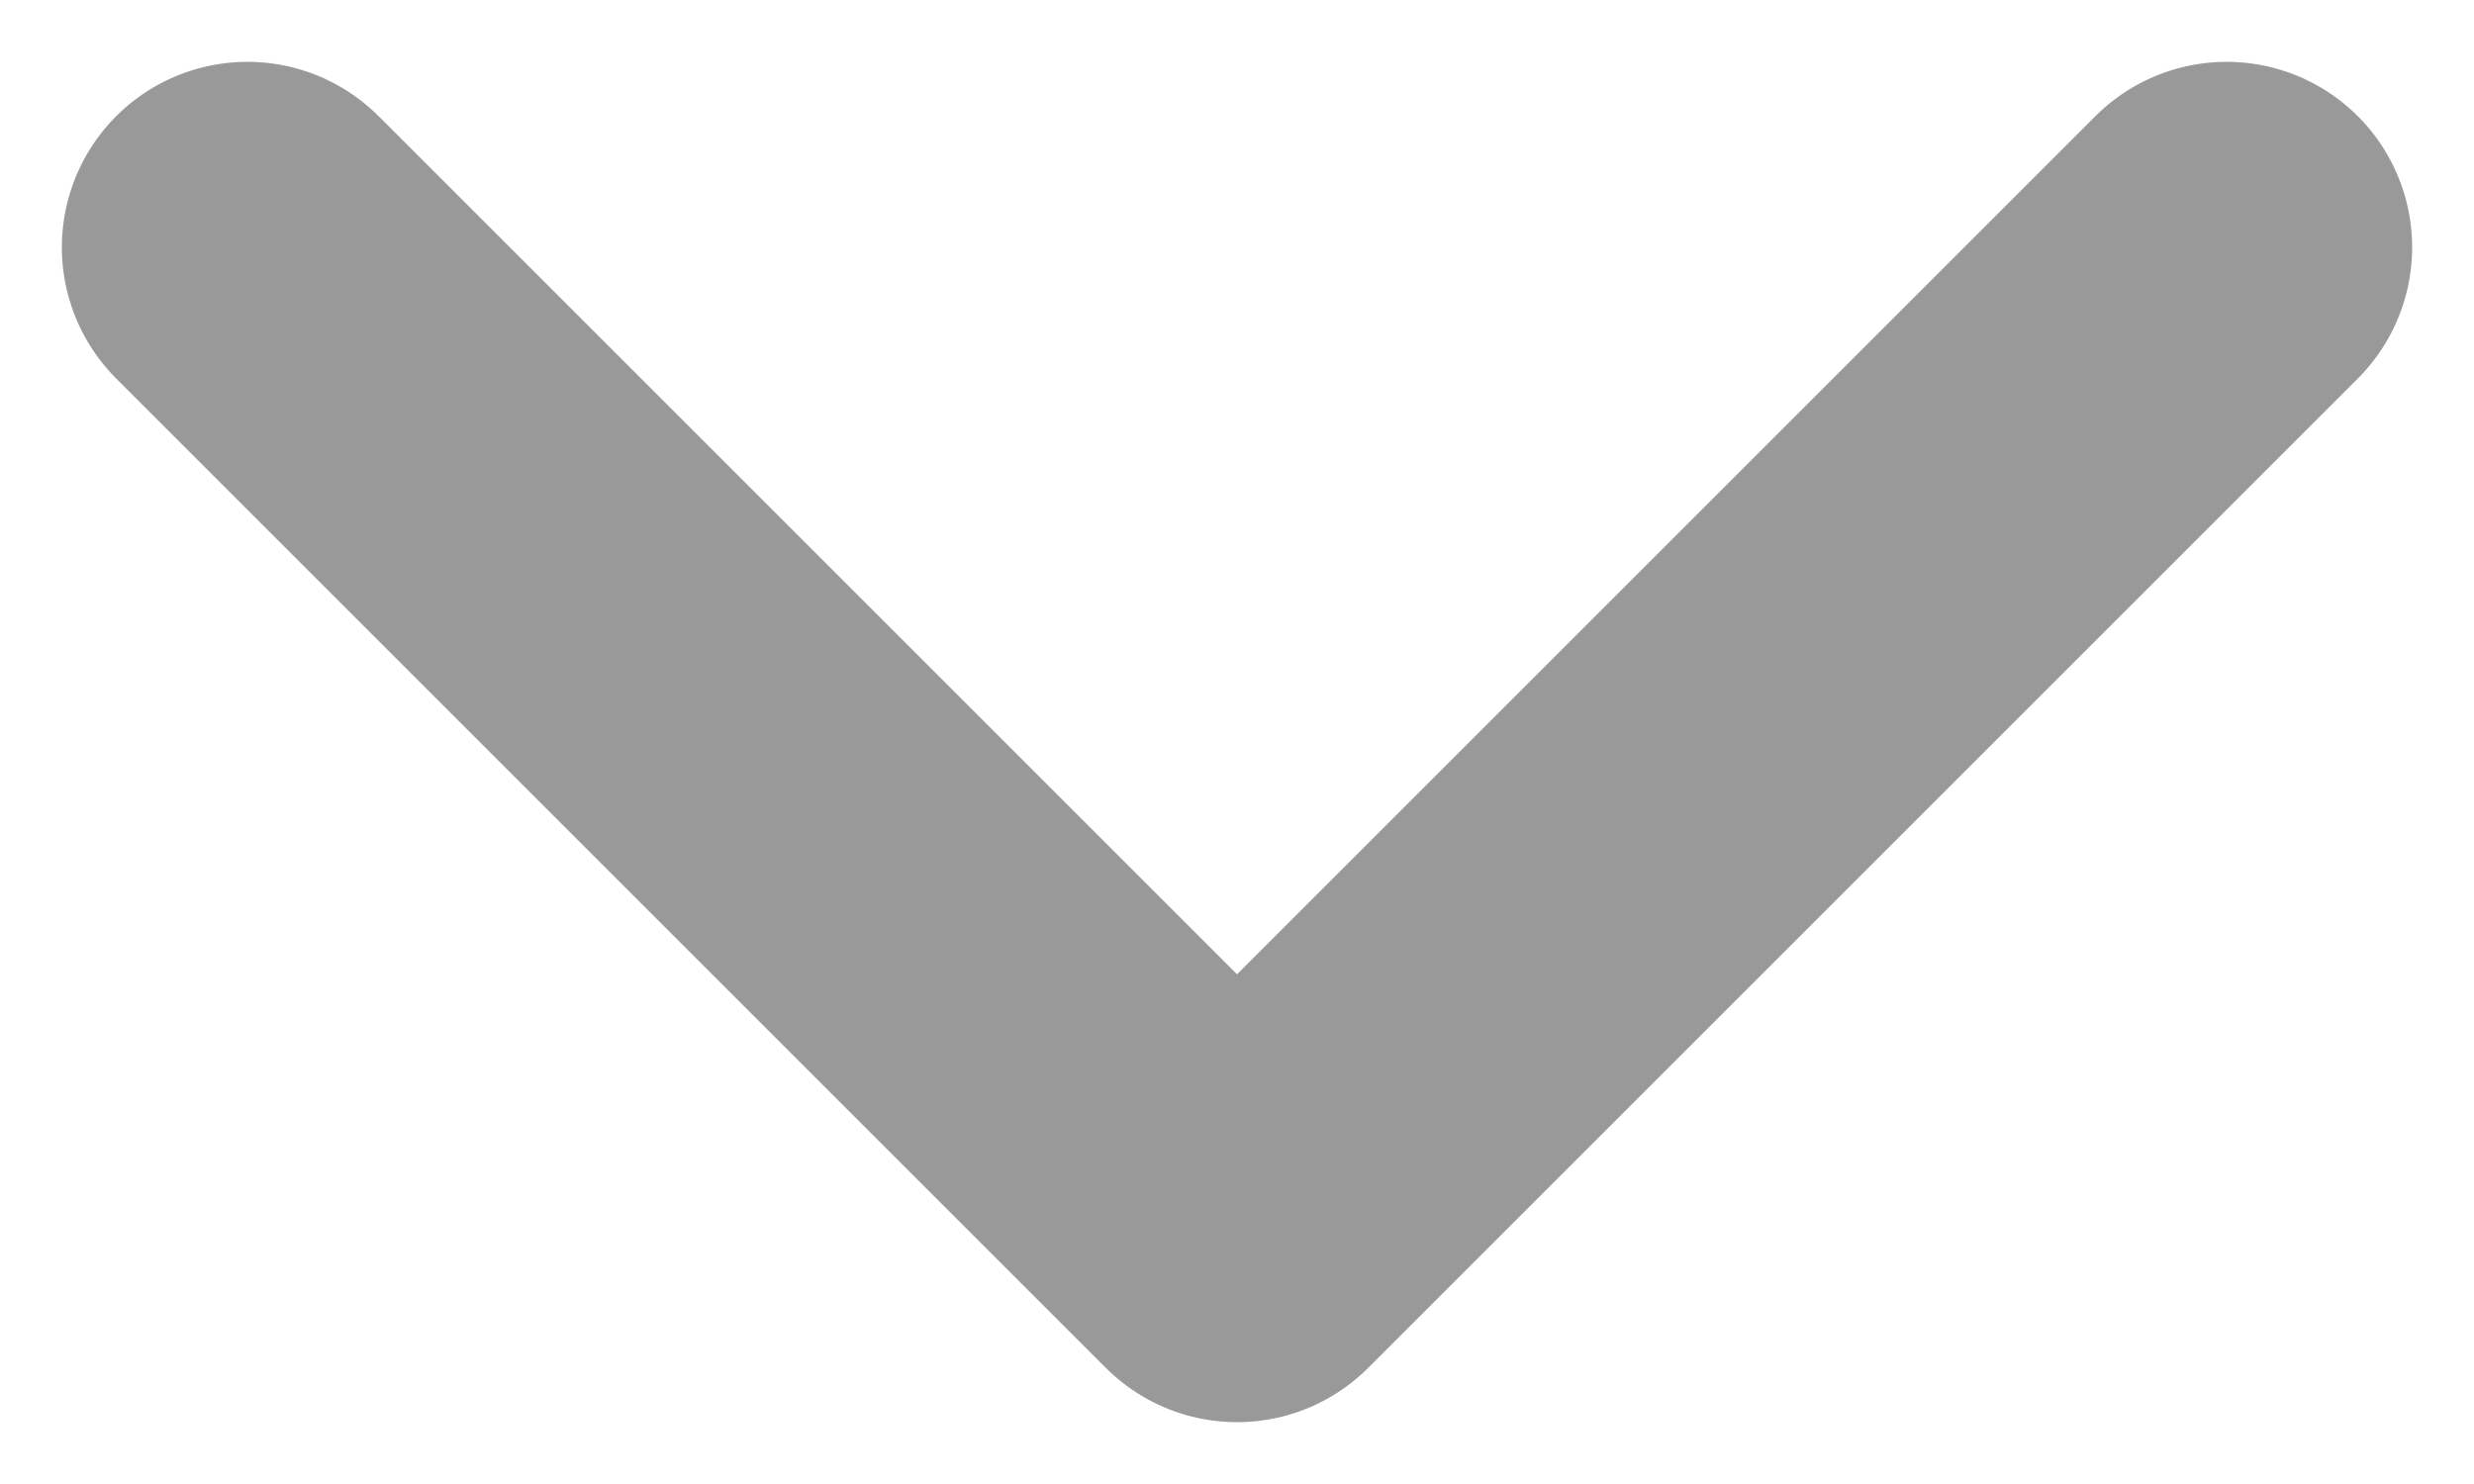
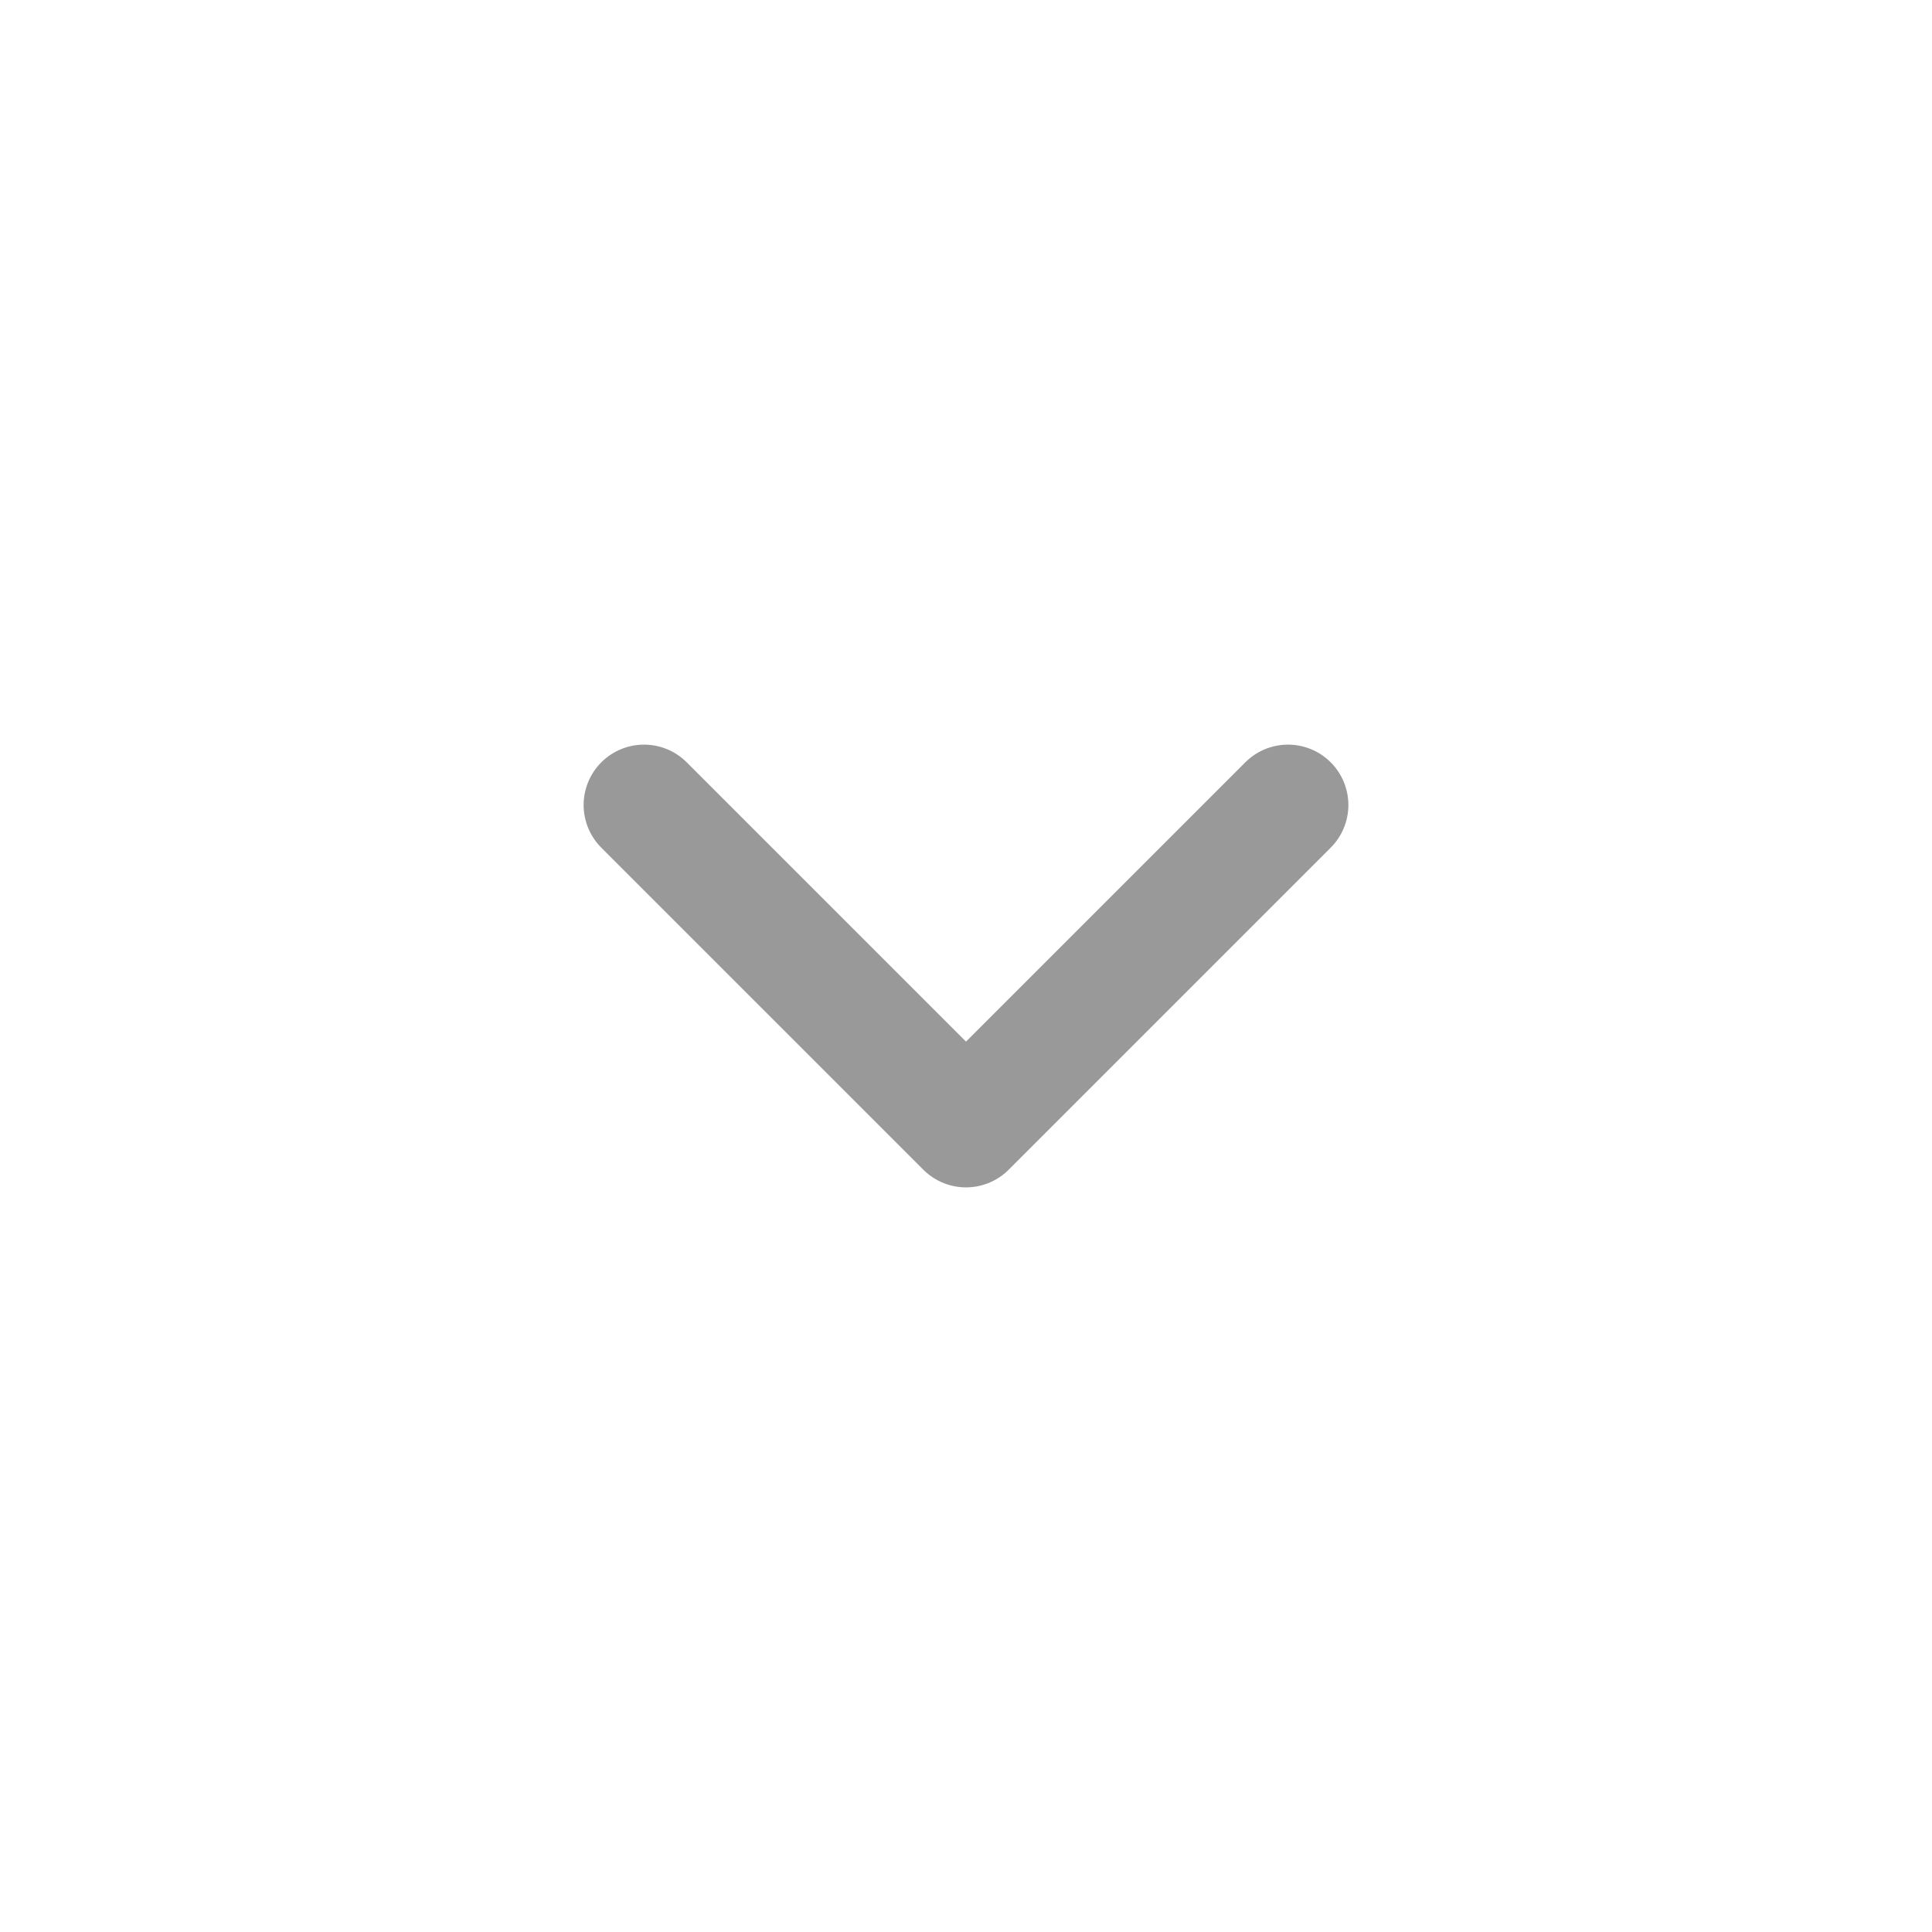
- <svg xmlns="http://www.w3.org/2000/svg" width="10" height="6" viewBox="0 0 10 6" fill="none">
-   <path d="M1 1L5 5L9 1" stroke="#999999" stroke-width="1.5" stroke-linecap="round" stroke-linejoin="round" />
+ <svg xmlns="http://www.w3.org/2000/svg" width="24" height="24" viewBox="0 0 24 24" fill="none">
+   <path d="M8 10L12 14L16 10" stroke="#999999" stroke-width="1.5" stroke-linecap="round" stroke-linejoin="round" />
</svg>
